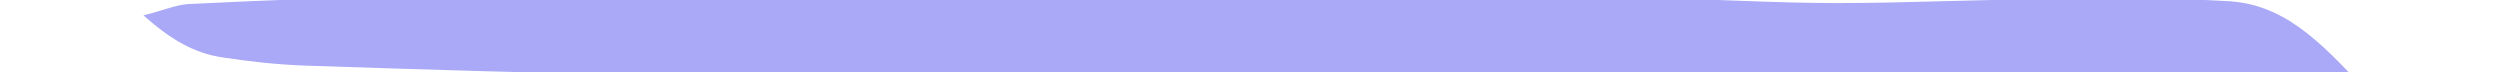
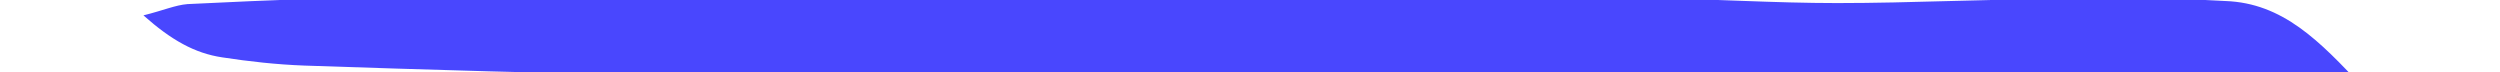
<svg xmlns="http://www.w3.org/2000/svg" version="1.1" id="Layer_1" x="0px" y="0px" viewBox="0 0 244 7" style="enable-background:new 0 0 244 7;" xml:space="preserve">
  <style type="text/css">
- 	.st0{fill:#A9A9F7;}
+ 	.st0{fill:#4947FE;}
</style>
-   <path class="st0" d="M230.6,8.5c-5,0-8.9-0.1-12.8-0.1c-10.8-0.1-21.6-0.1-32.4-0.2c-18.8-0.2-37.6-0.5-56.5-0.7  c-21.1-0.1-42.1,0-63.2-0.2c-12-0.1-24-0.5-36-0.9c-2.7-0.1-5.4-0.4-8-0.8c-2.7-0.4-5-1.7-7.7-4.1c2-0.5,3.1-1,4.3-1.1  C26.4,0,34.5-0.3,42.7-0.5c6.2-0.2,12.4-0.4,18.6-0.4C71-1,80.8-1,90.5-0.9c6.6,0,13.2,0.1,19.8,0.2c8.3,0.1,16.7,0.4,25,0.5  c8.5,0.1,17-0.1,25.5,0c6.2,0.1,12.4,0.5,18.5,0.5c7.4,0,14.7-0.4,22.1-0.4c5.3-0.1,10.6-0.1,15.8,0.2C222.8,0.3,226.4,4,230.6,8.5z  " />
+   <path class="st0" d="M230.6,8.5c-5,0-8.9-0.1-12.8-0.1c-10.8-0.1-21.6-0.1-32.4-0.2c-18.8-0.2-37.6-0.5-56.5-0.7  c-21.1-0.1-42.1,0-63.2-0.2c-12-0.1-24-0.5-36-0.9C27,6.3,24.3,6,21.7,5.6c-2.7-0.4-5-1.7-7.7-4.1C16,1,17.1,0.5,18.3,0.4  C26.4,0,34.5-0.3,42.7-0.5c6.2-0.2,12.4-0.4,18.6-0.4C71-1,80.8-1,90.5-0.9c6.6,0,13.2,0.1,19.8,0.2c8.3,0.1,16.7,0.4,25,0.5  c8.5,0.1,17-0.1,25.5,0c6.2,0.1,12.4,0.5,18.5,0.5c7.4,0,14.7-0.4,22.1-0.4c5.3-0.1,10.6-0.1,15.8,0.2C222.8,0.3,226.4,4,230.6,8.5z  " />
</svg>
